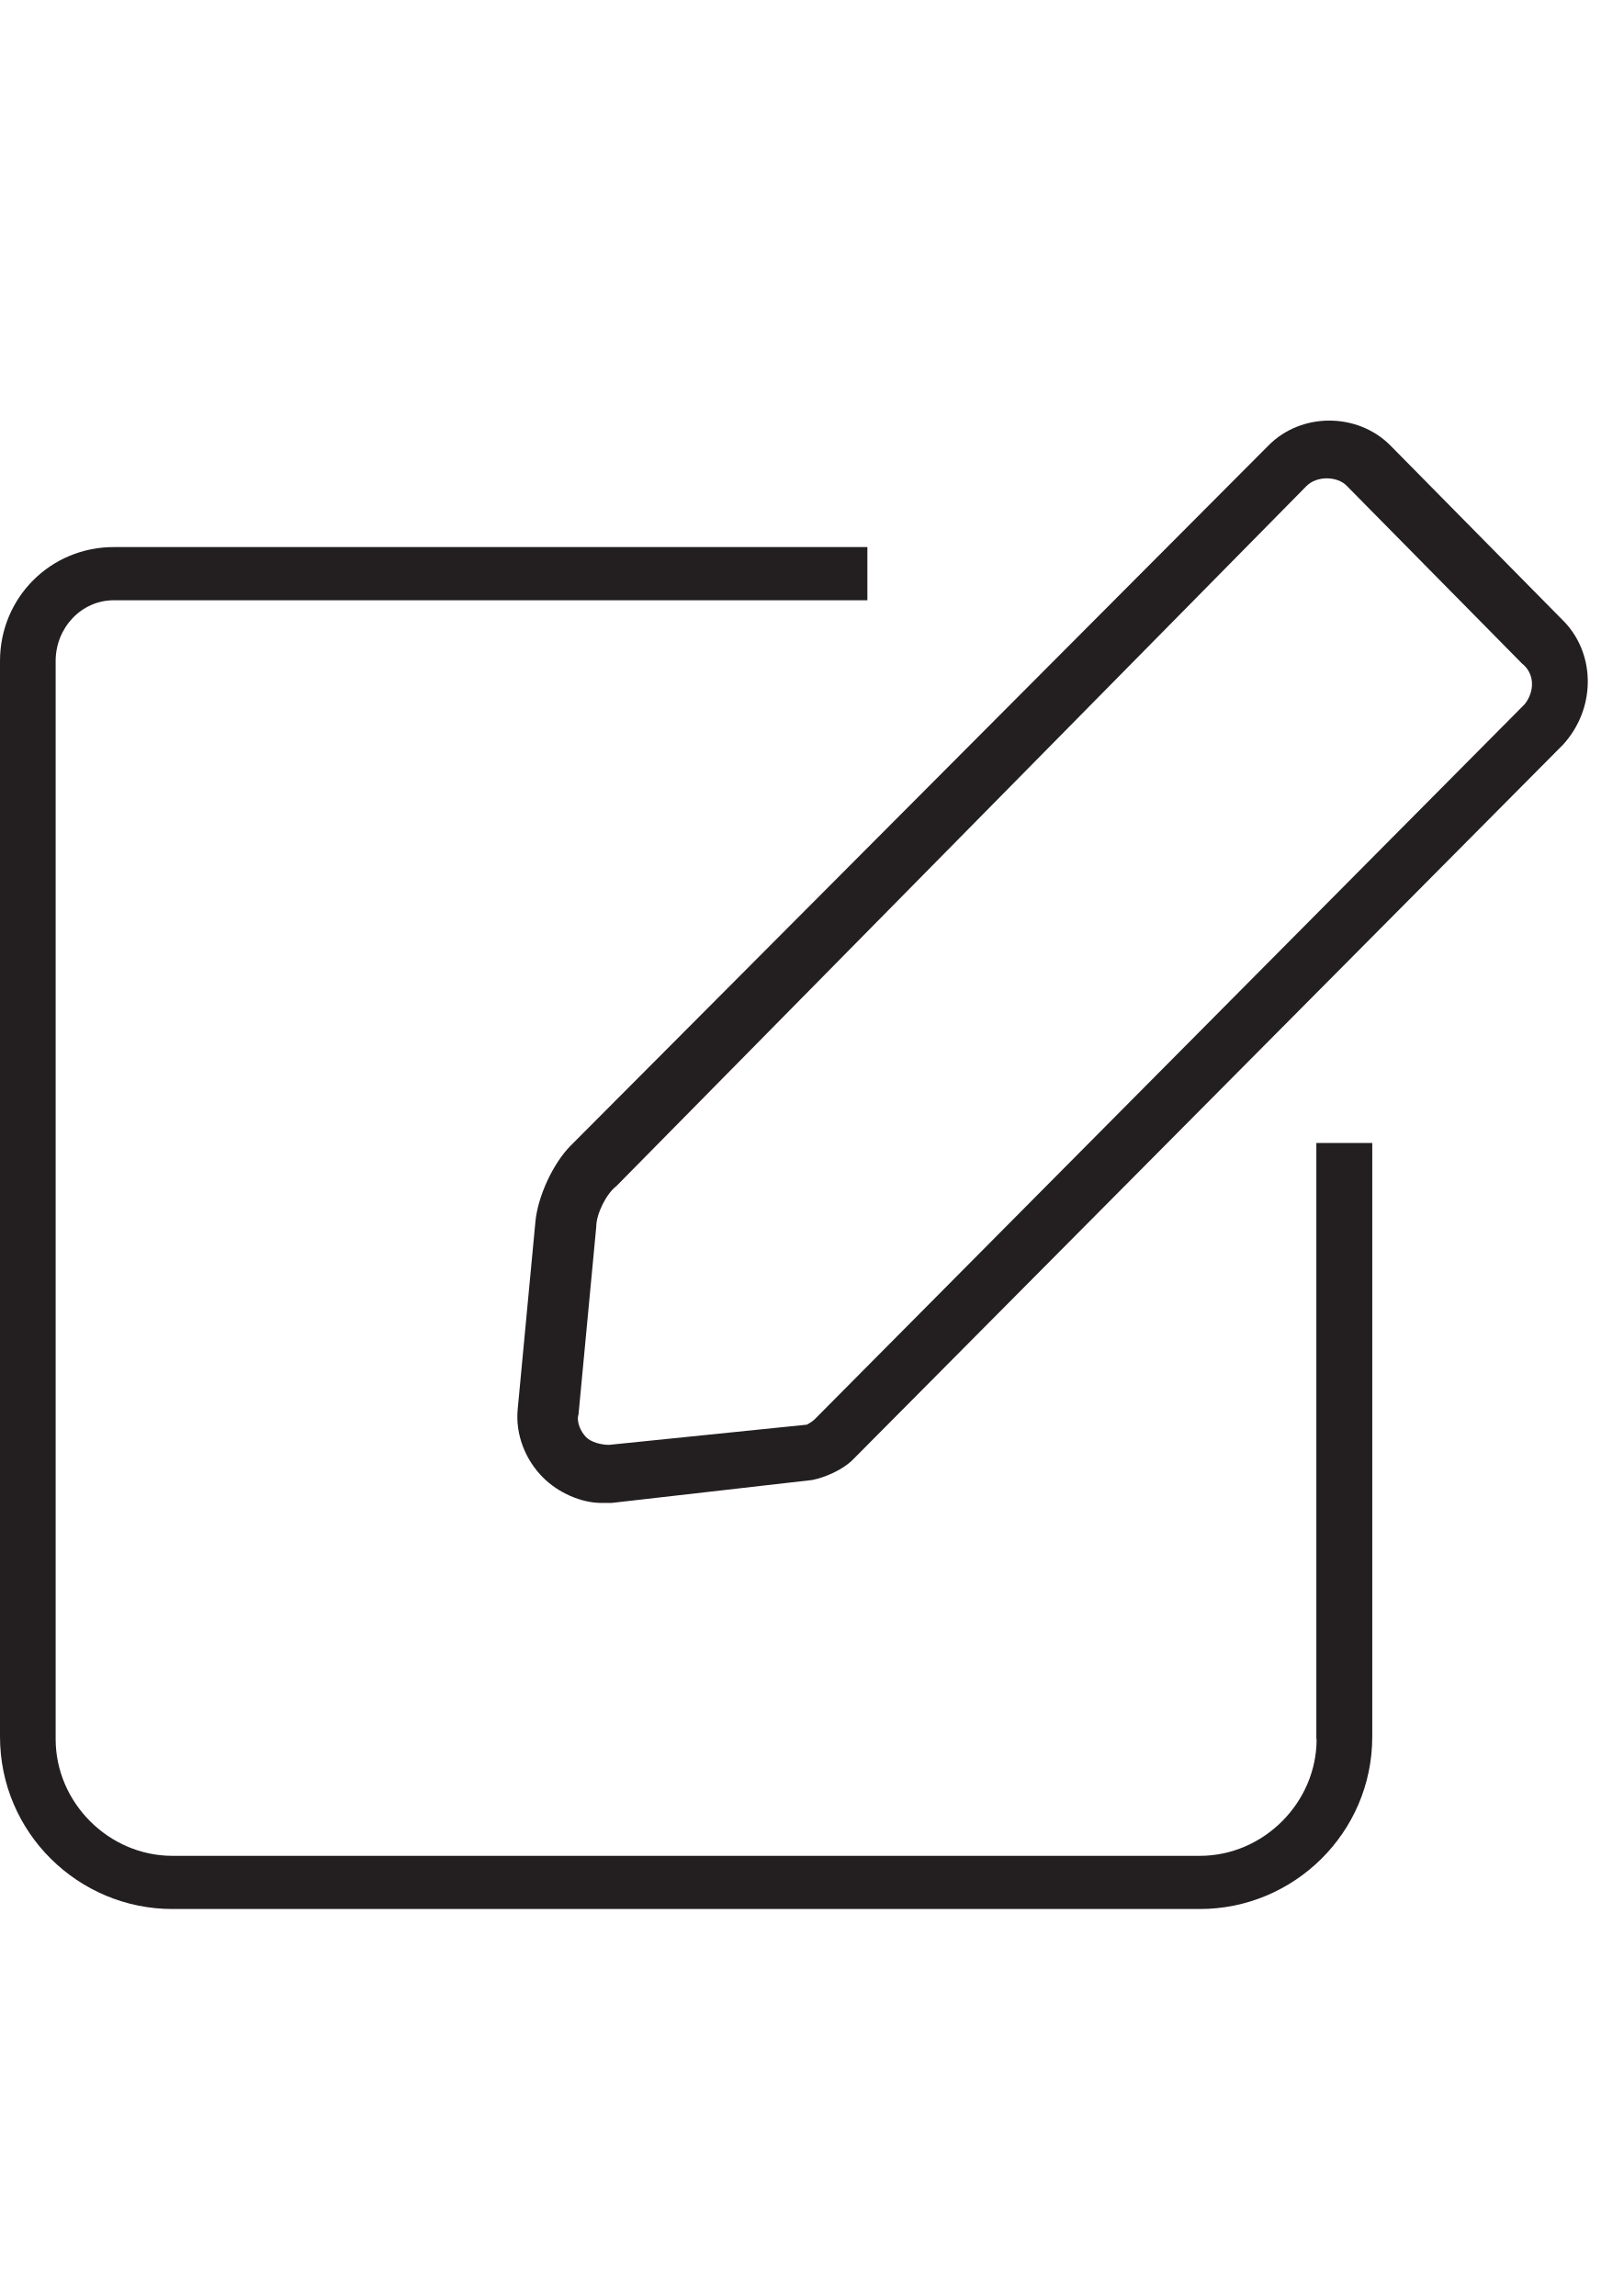
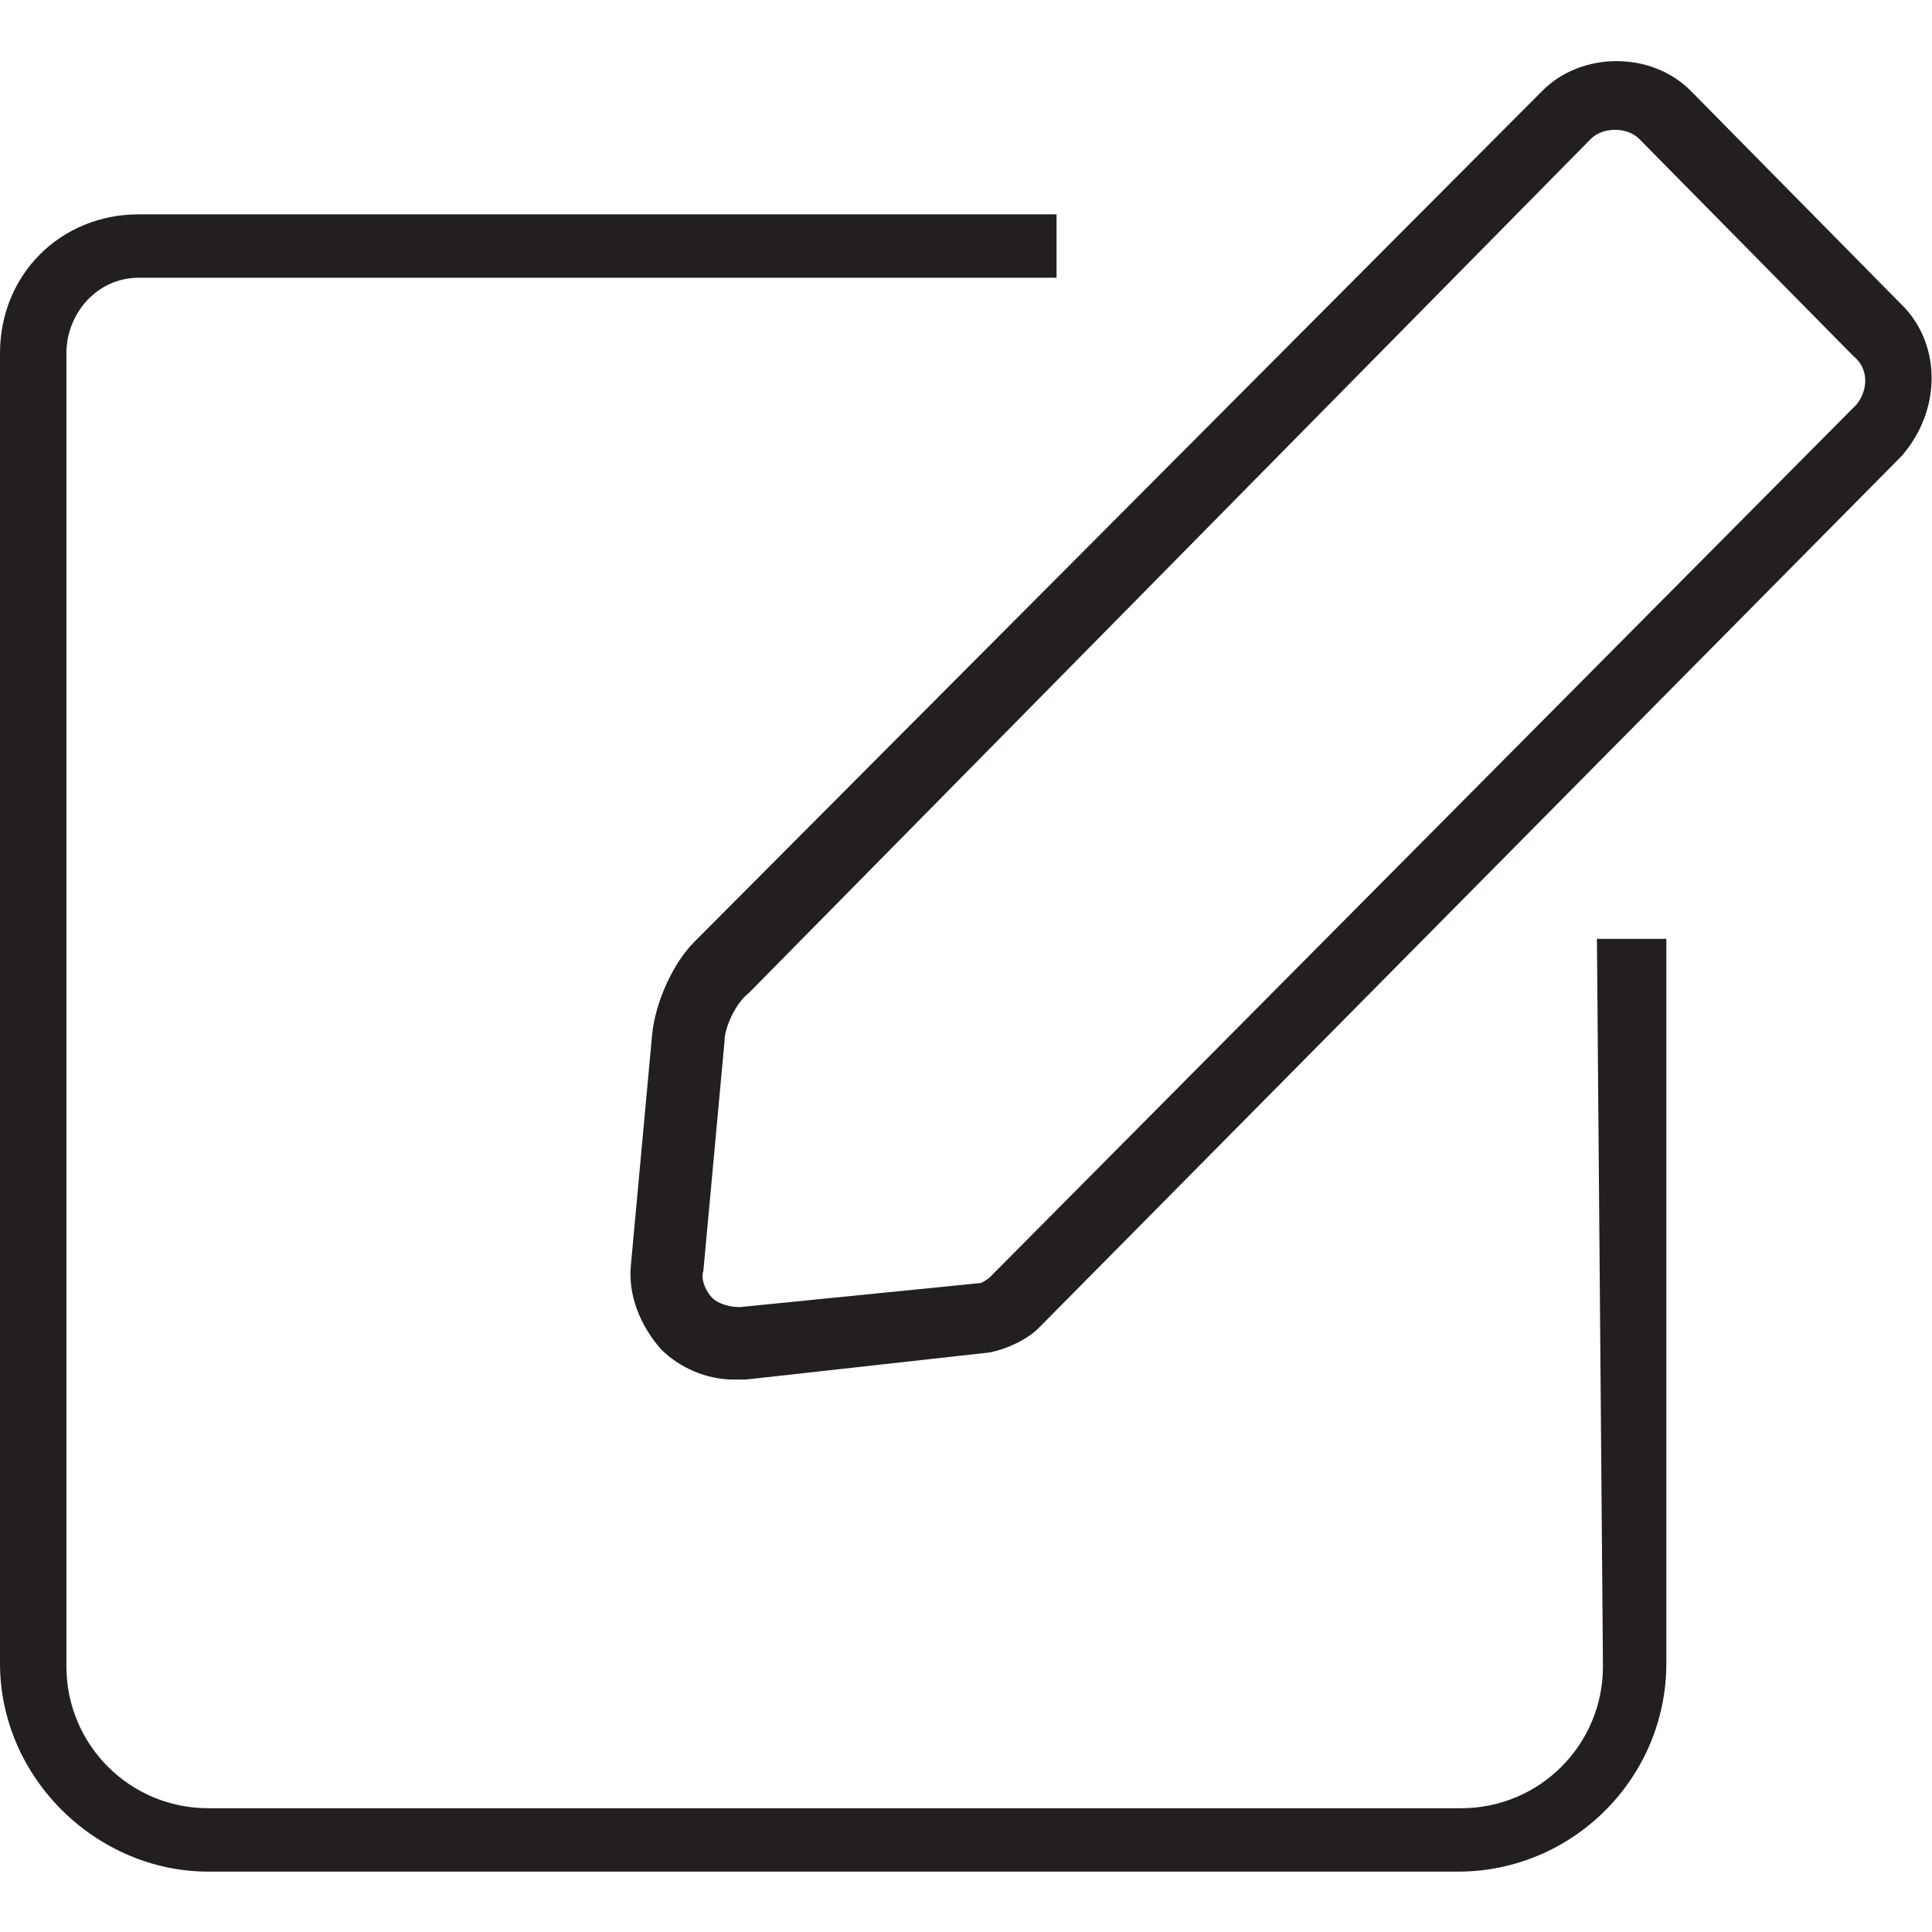
- <svg xmlns="http://www.w3.org/2000/svg" version="1.1" id="Layer_1" x="0px" y="0px" viewBox="0 0 595.3 841.9" style="enable-background:new 0 0 595.3 841.9;" xml:space="preserve">
+ <svg xmlns="http://www.w3.org/2000/svg" version="1.1" id="Layer_1" x="0px" y="0px" viewBox="0 0 64 64" style="enable-background:new 0 0 64 64;" xml:space="preserve">
  <style type="text/css">
	.st0{fill:#231F20;}
</style>
  <g id="Layer_1_1_">
</g>
  <g>
-     <path class="st0" d="M482.7,637.7L482.7,637.7c0,23.3-19.5,42.8-42.8,42.8H63.2c-23.3,0-42.8-19.5-42.8-42.8V242.4   c0-12.1,9.3-22.3,21.4-22.3h276.2v-19.5H41.9C18.6,200.5,0,219.1,0,242.4v394.4C0,672.1,28.8,700,63.2,700h376.7   c34.4,0,63.2-27.9,63.2-63.2V419.1h-20.5V637.7z" />
-     <path class="st0" d="M573.9,228.4l-64.2-65.1c-12.1-12.1-32.6-12.1-44.6,0L209.3,420c-6.5,6.5-12.1,18.6-13,27.9l-6.5,68.8   c-0.9,9.3,2.8,18.6,9.3,25.1c5.6,5.6,14,9.3,21.4,9.3c0.9,0,2.8,0,3.7,0l73.5-8.4c4.7-0.9,11.2-3.7,14.9-7.4L573,273.1   C585,260,585,240.5,573.9,228.4z M559,258.2L298.6,520.5c-0.9,0.9-2.8,1.9-2.8,1.9l-72.5,7.4c-2.8,0-6.5-0.9-8.4-2.8   c-1.9-1.9-3.7-5.6-2.8-8.4l6.5-68.8c0-4.7,3.7-12.1,7.4-14.9l253-256.7c1.9-1.9,4.7-2.8,7.4-2.8c2.8,0,5.6,0.9,7.4,2.8l64.2,65.1   C562.7,247,562.7,253.5,559,258.2z" />
+     <path class="st0" d="M53.1,55.2L53.1,55.2c0,2.6-2.1,4.7-4.7,4.7H6.9c-2.6,0-4.7-2.1-4.7-4.7V11.7c0-1.3,1-2.5,2.4-2.5H35V7.1H4.6   C2,7.1,0,9.1,0,11.7v43.4C0,58.9,3.2,62,6.9,62h41.4c3.8,0,6.9-3.1,6.9-6.9V31.1h-2.3L53.1,55.2L53.1,55.2z" />
+     <path class="st0" d="M63.1,10.2L56,3c-1.3-1.3-3.6-1.3-4.9,0L23,31.2c-0.7,0.7-1.3,2-1.4,3.1l-0.7,7.6c-0.1,1,0.3,2,1,2.8   c0.6,0.6,1.5,1,2.4,1c0.1,0,0.3,0,0.4,0l8.1-0.9c0.5-0.1,1.2-0.4,1.6-0.8L63,15.1C64.3,13.6,64.3,11.5,63.1,10.2z M61.5,13.4   L32.8,42.3c-0.1,0.1-0.3,0.2-0.3,0.2l-8,0.8c-0.3,0-0.7-0.1-0.9-0.3c-0.2-0.2-0.4-0.6-0.3-0.9l0.7-7.6c0-0.5,0.4-1.3,0.8-1.6   L52.7,4.6c0.2-0.2,0.5-0.3,0.8-0.3c0.3,0,0.6,0.1,0.8,0.3l7.1,7.2C61.9,12.2,61.9,12.9,61.5,13.4z" />
  </g>
</svg>
